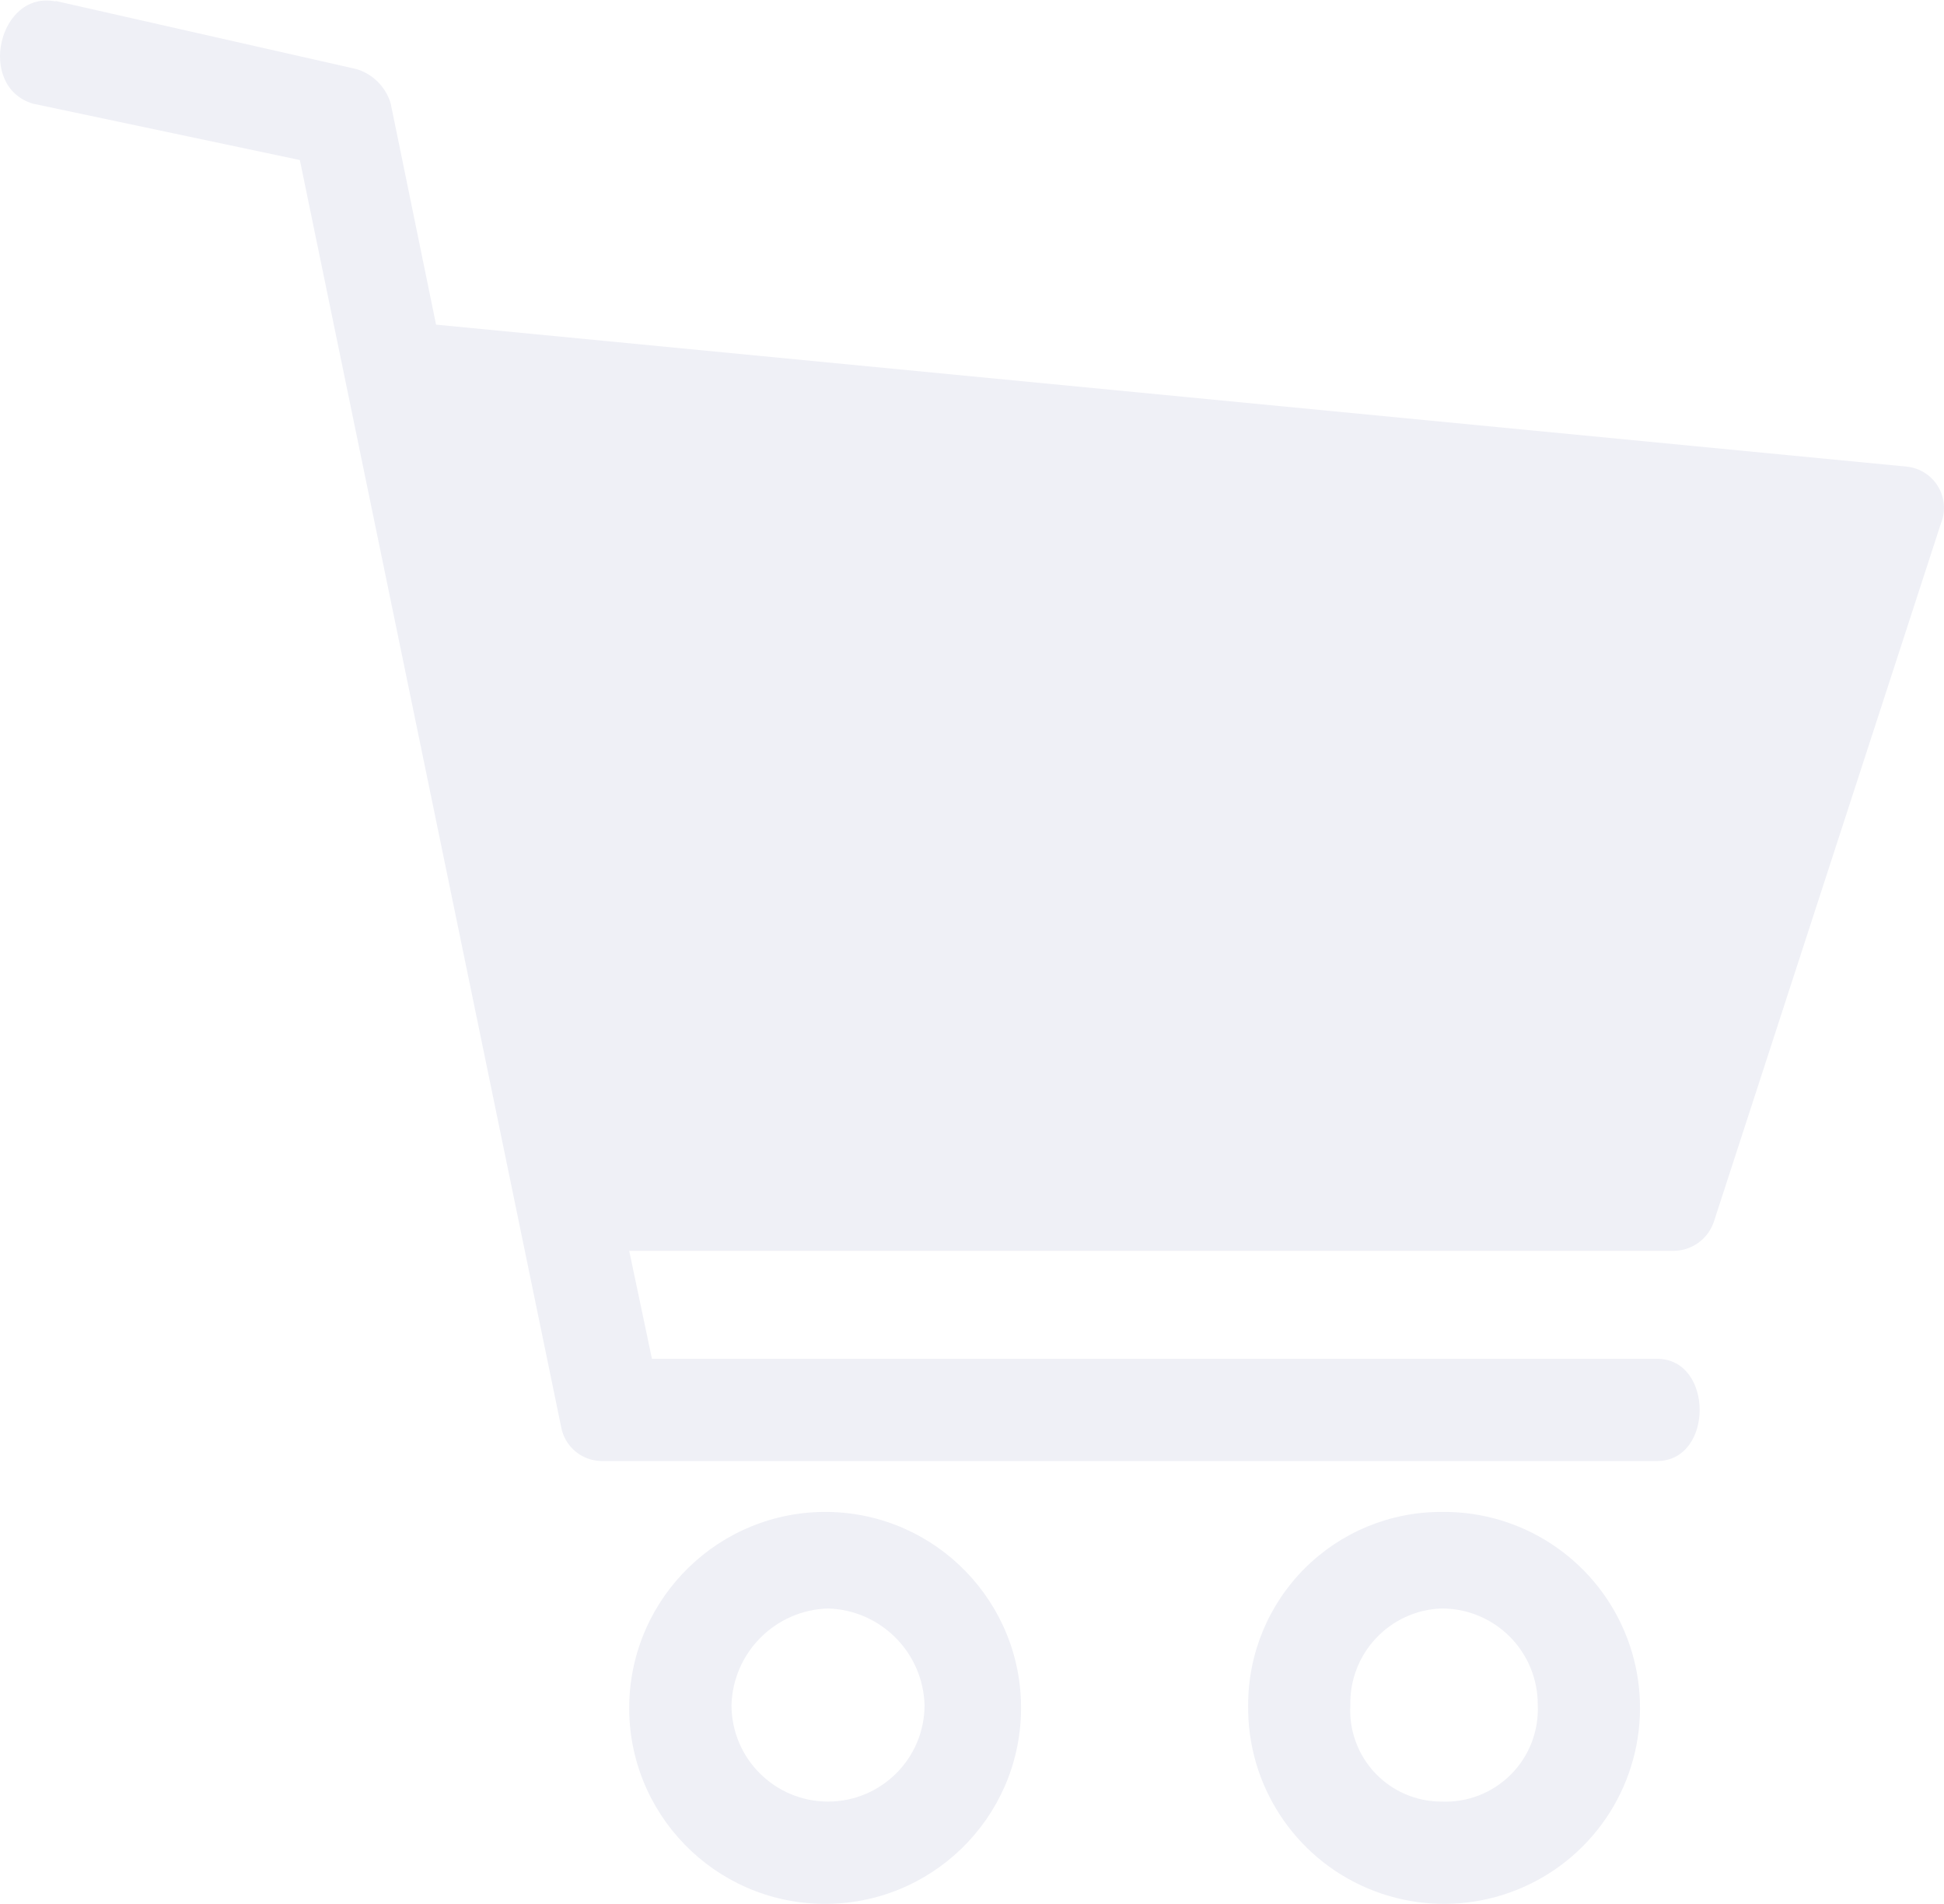
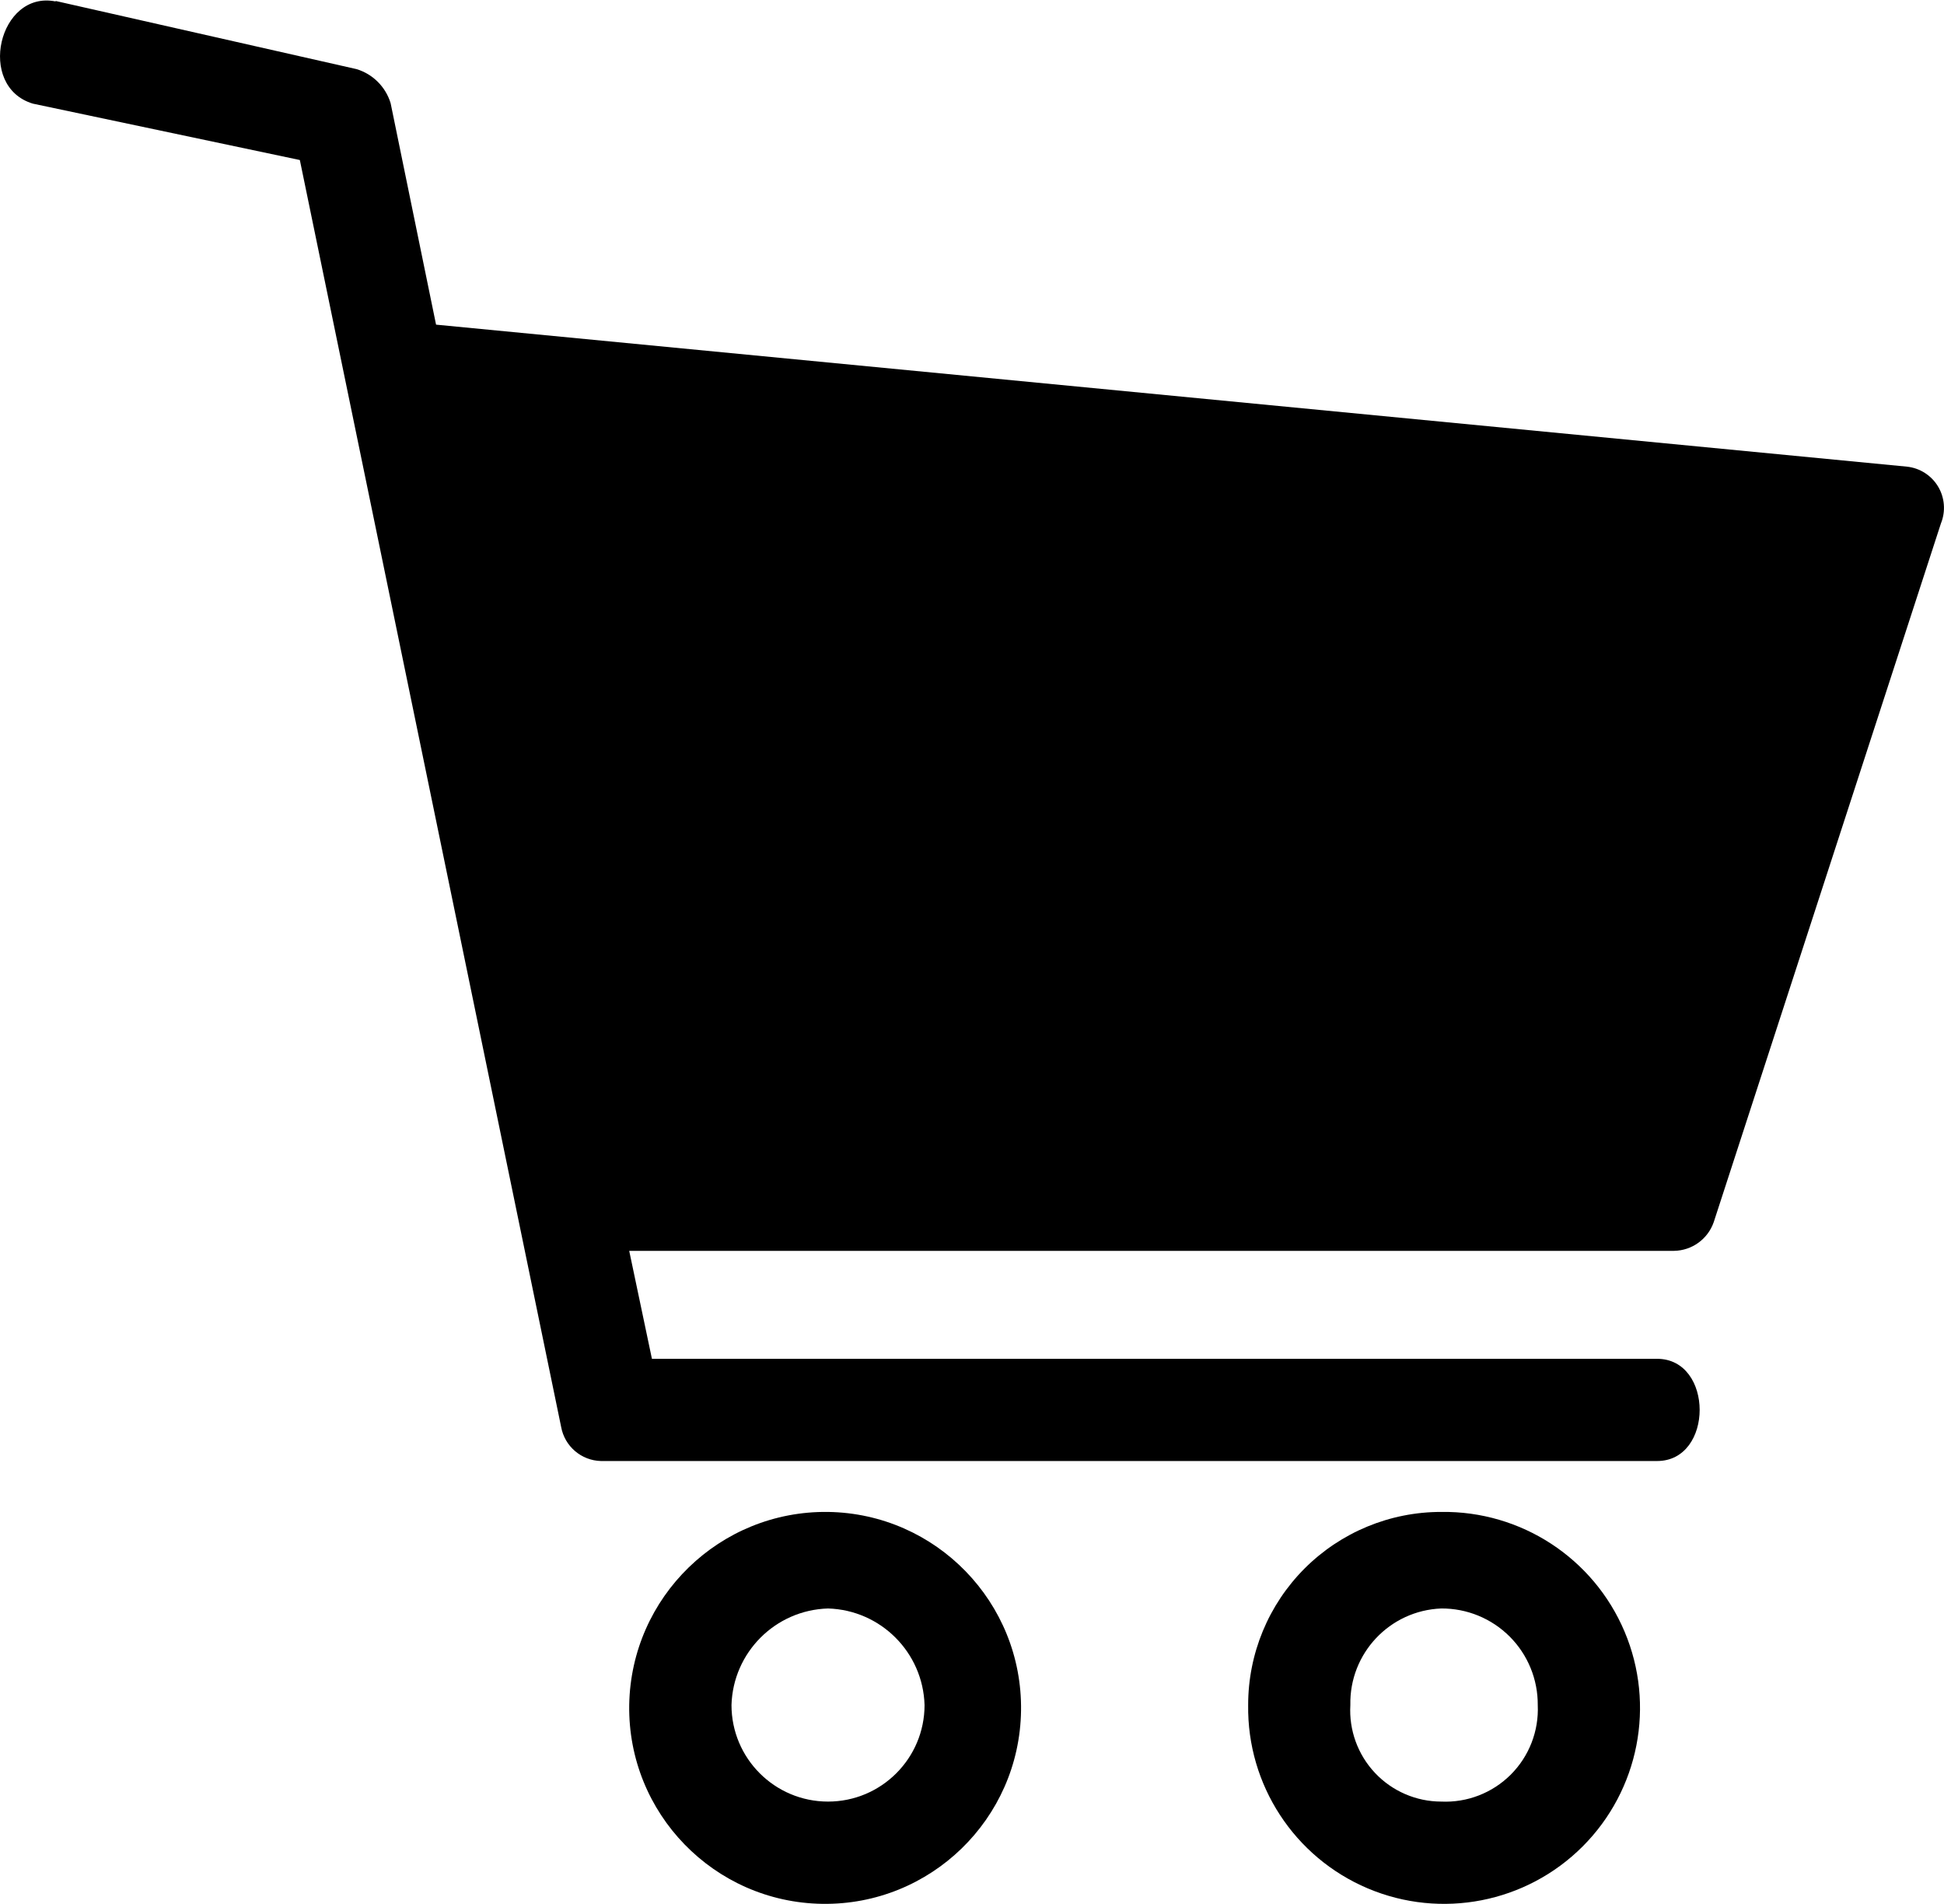
<svg xmlns="http://www.w3.org/2000/svg" id="Resources" width="20.28" height="19.857" viewBox="0 0 20.28 19.857">
-   <path id="Path_108596" data-name="Path 108596" d="M1.311,13.429l3.14.711a.534.534,0,0,1,.355.355l.474,2.31,15.344,1.481a.432.432,0,0,1,.355.592l-2.37,7.287a.446.446,0,0,1-.415.3H7.295l.237,1.126H18.018c.592,0,.592,1.066,0,1.066H7a.433.433,0,0,1-.415-.355L3.859,15.088,1.074,14.5c-.592-.178-.355-1.185.237-1.066Z" transform="translate(-0.731 -13.419)" fill="#eff0f6" />
-   <path id="Path_108597" data-name="Path 108597" d="M390.414,944.61a2.044,2.044,0,1,1-2.074,2.014A2.048,2.048,0,0,1,390.414,944.61Zm0,1.007a1.038,1.038,0,0,0-1.007,1.007,1.007,1.007,0,1,0,2.014,0A1.038,1.038,0,0,0,390.414,945.617Z" transform="translate(-381.776 -928.841)" fill="#eff0f6" />
-   <path id="Path_108598" data-name="Path 108598" d="M771.694,944.61a2.044,2.044,0,1,1-2.014,2.014A2.012,2.012,0,0,1,771.694,944.61Zm0,1.007a.987.987,0,0,0-.948,1.007.951.951,0,0,0,.948,1.007.964.964,0,0,0,1.007-1.007A1,1,0,0,0,771.694,945.617Z" transform="translate(-756.659 -928.841)" fill="#eff0f6" />
+   <path id="Path_108596" data-name="Path 108596" d="M1.311,13.429l3.14.711a.534.534,0,0,1,.355.355l.474,2.31,15.344,1.481a.432.432,0,0,1,.355.592l-2.37,7.287a.446.446,0,0,1-.415.3H7.295l.237,1.126H18.018c.592,0,.592,1.066,0,1.066H7a.433.433,0,0,1-.415-.355L3.859,15.088,1.074,14.5c-.592-.178-.355-1.185.237-1.066Z" transform="translate(-0.731 -13.419)" />
+   <path id="Path_108597" data-name="Path 108597" d="M390.414,944.61a2.044,2.044,0,1,1-2.074,2.014A2.048,2.048,0,0,1,390.414,944.61Zm0,1.007a1.038,1.038,0,0,0-1.007,1.007,1.007,1.007,0,1,0,2.014,0A1.038,1.038,0,0,0,390.414,945.617Z" transform="translate(-381.776 -928.841)" />
+   <path id="Path_108598" data-name="Path 108598" d="M771.694,944.61a2.044,2.044,0,1,1-2.014,2.014A2.012,2.012,0,0,1,771.694,944.61Zm0,1.007a.987.987,0,0,0-.948,1.007.951.951,0,0,0,.948,1.007.964.964,0,0,0,1.007-1.007A1,1,0,0,0,771.694,945.617Z" transform="translate(-756.659 -928.841)" />
</svg>
